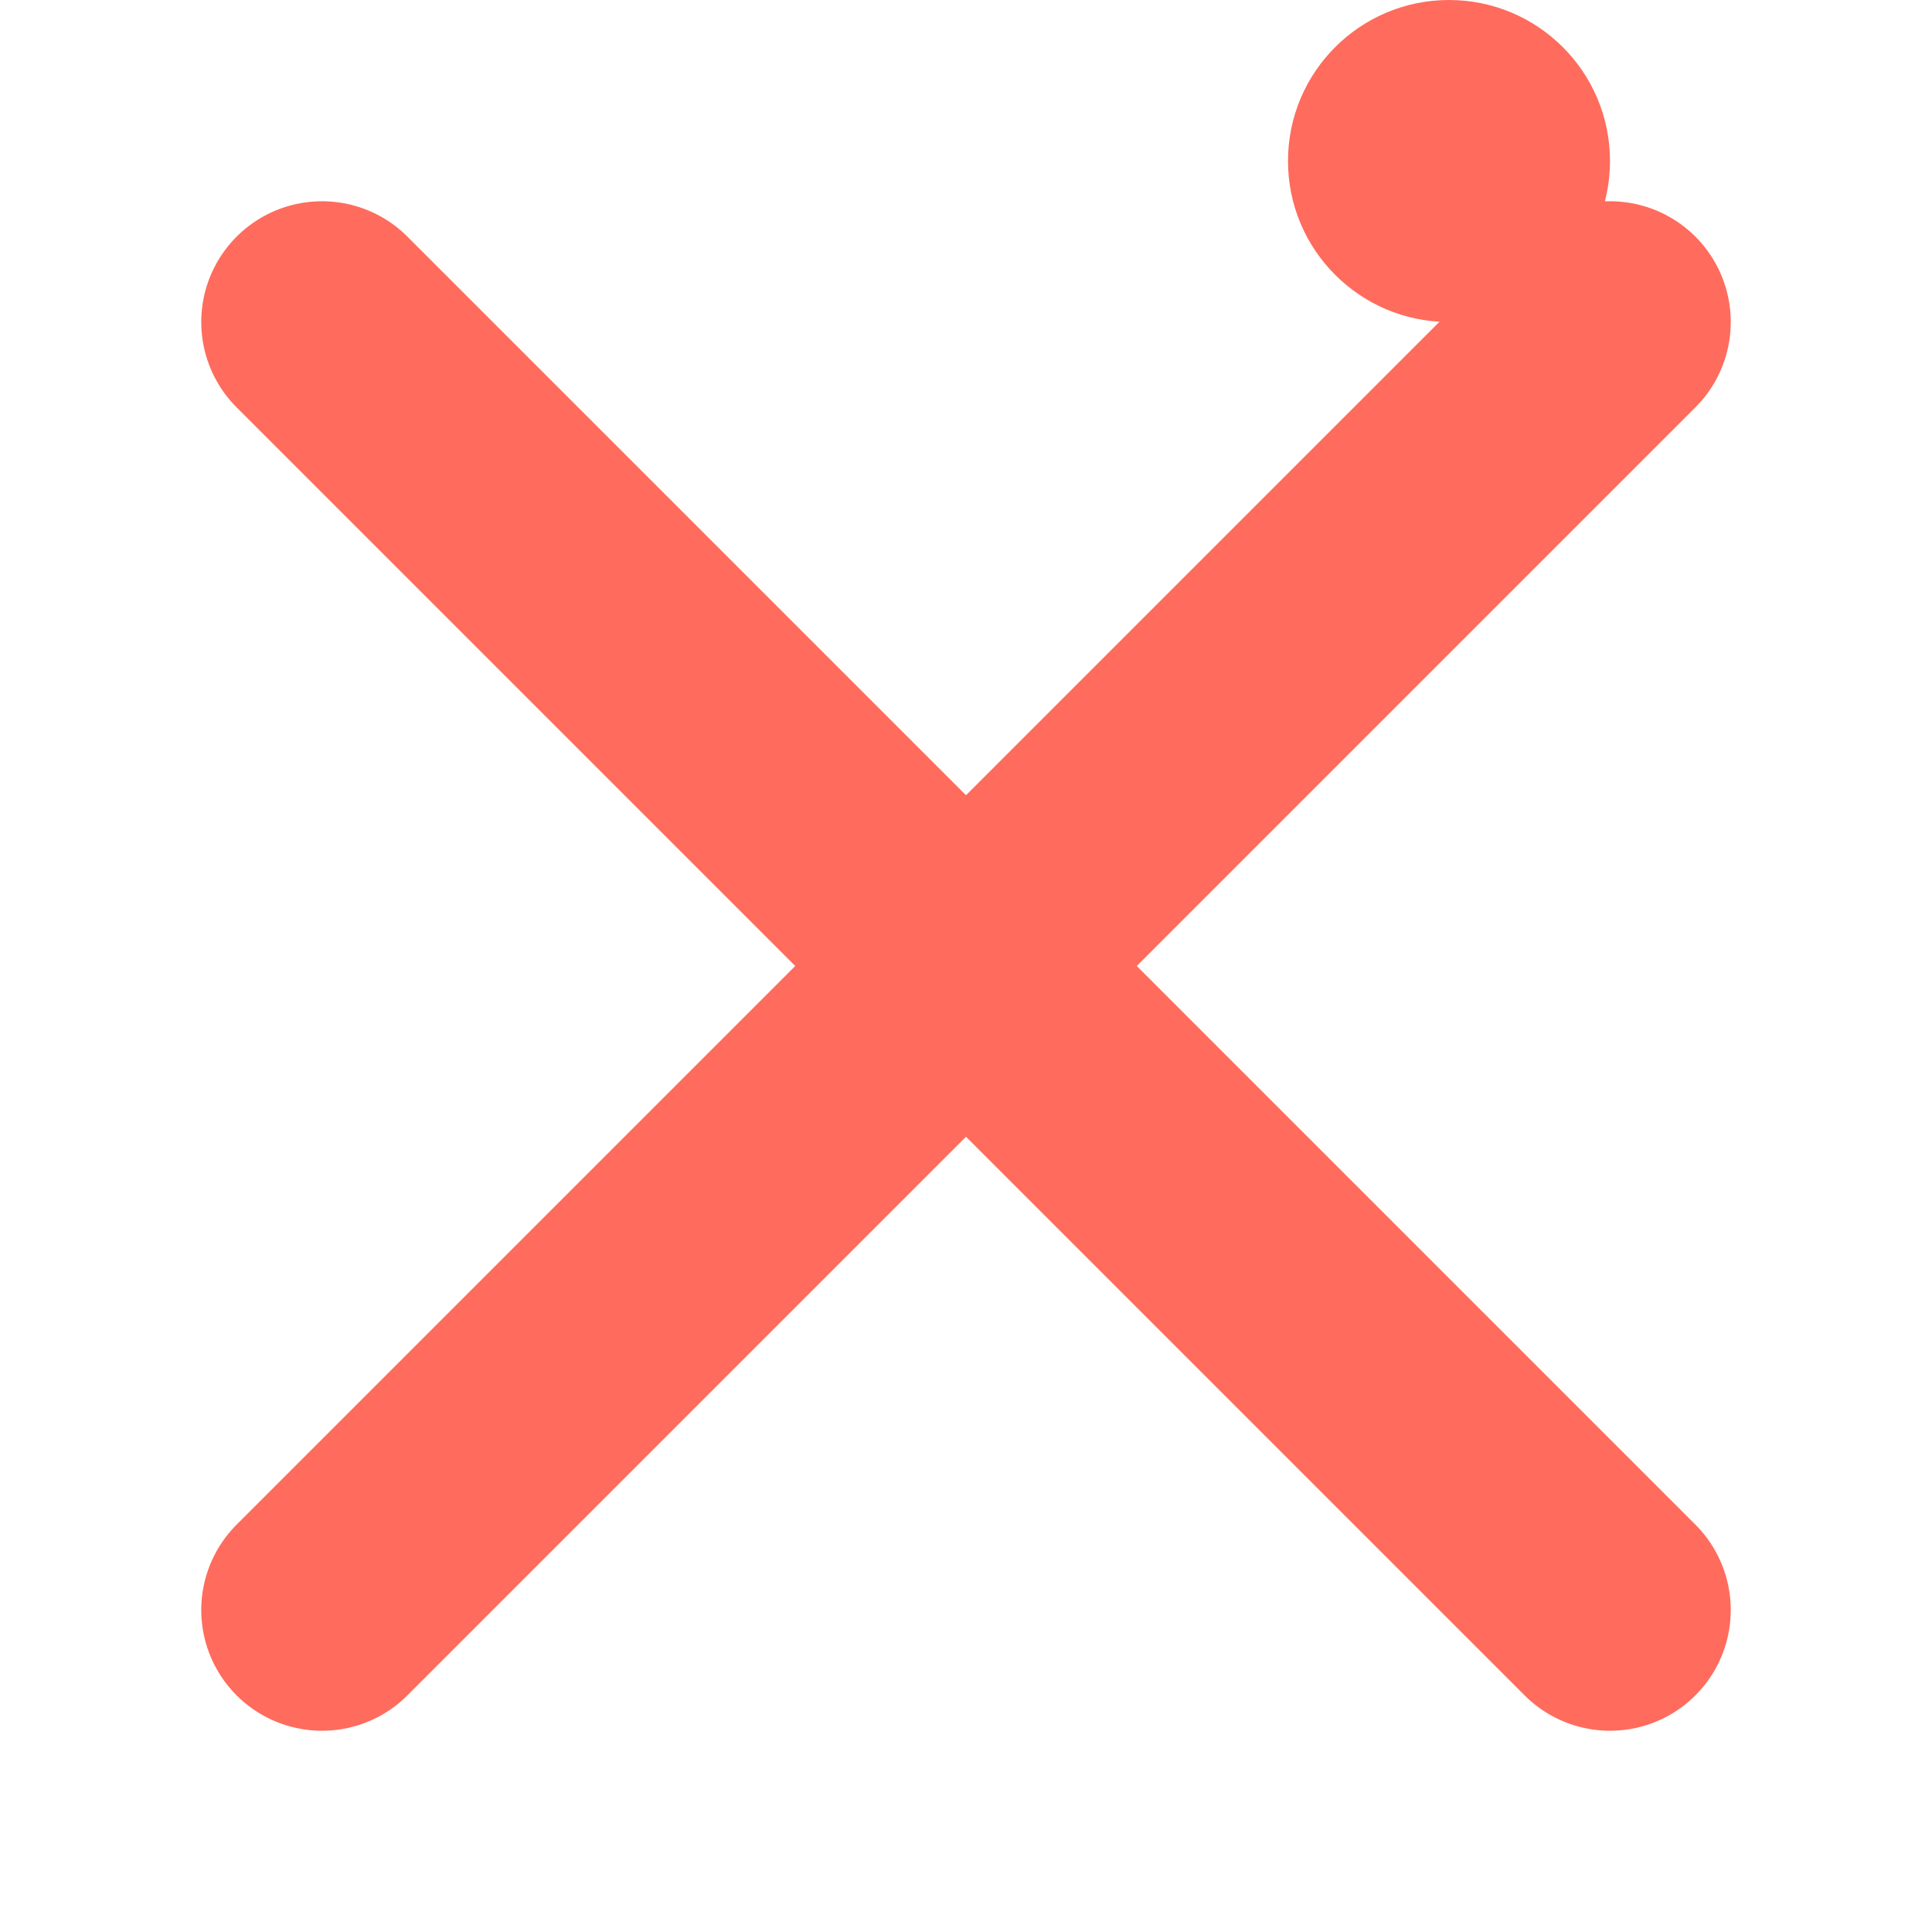
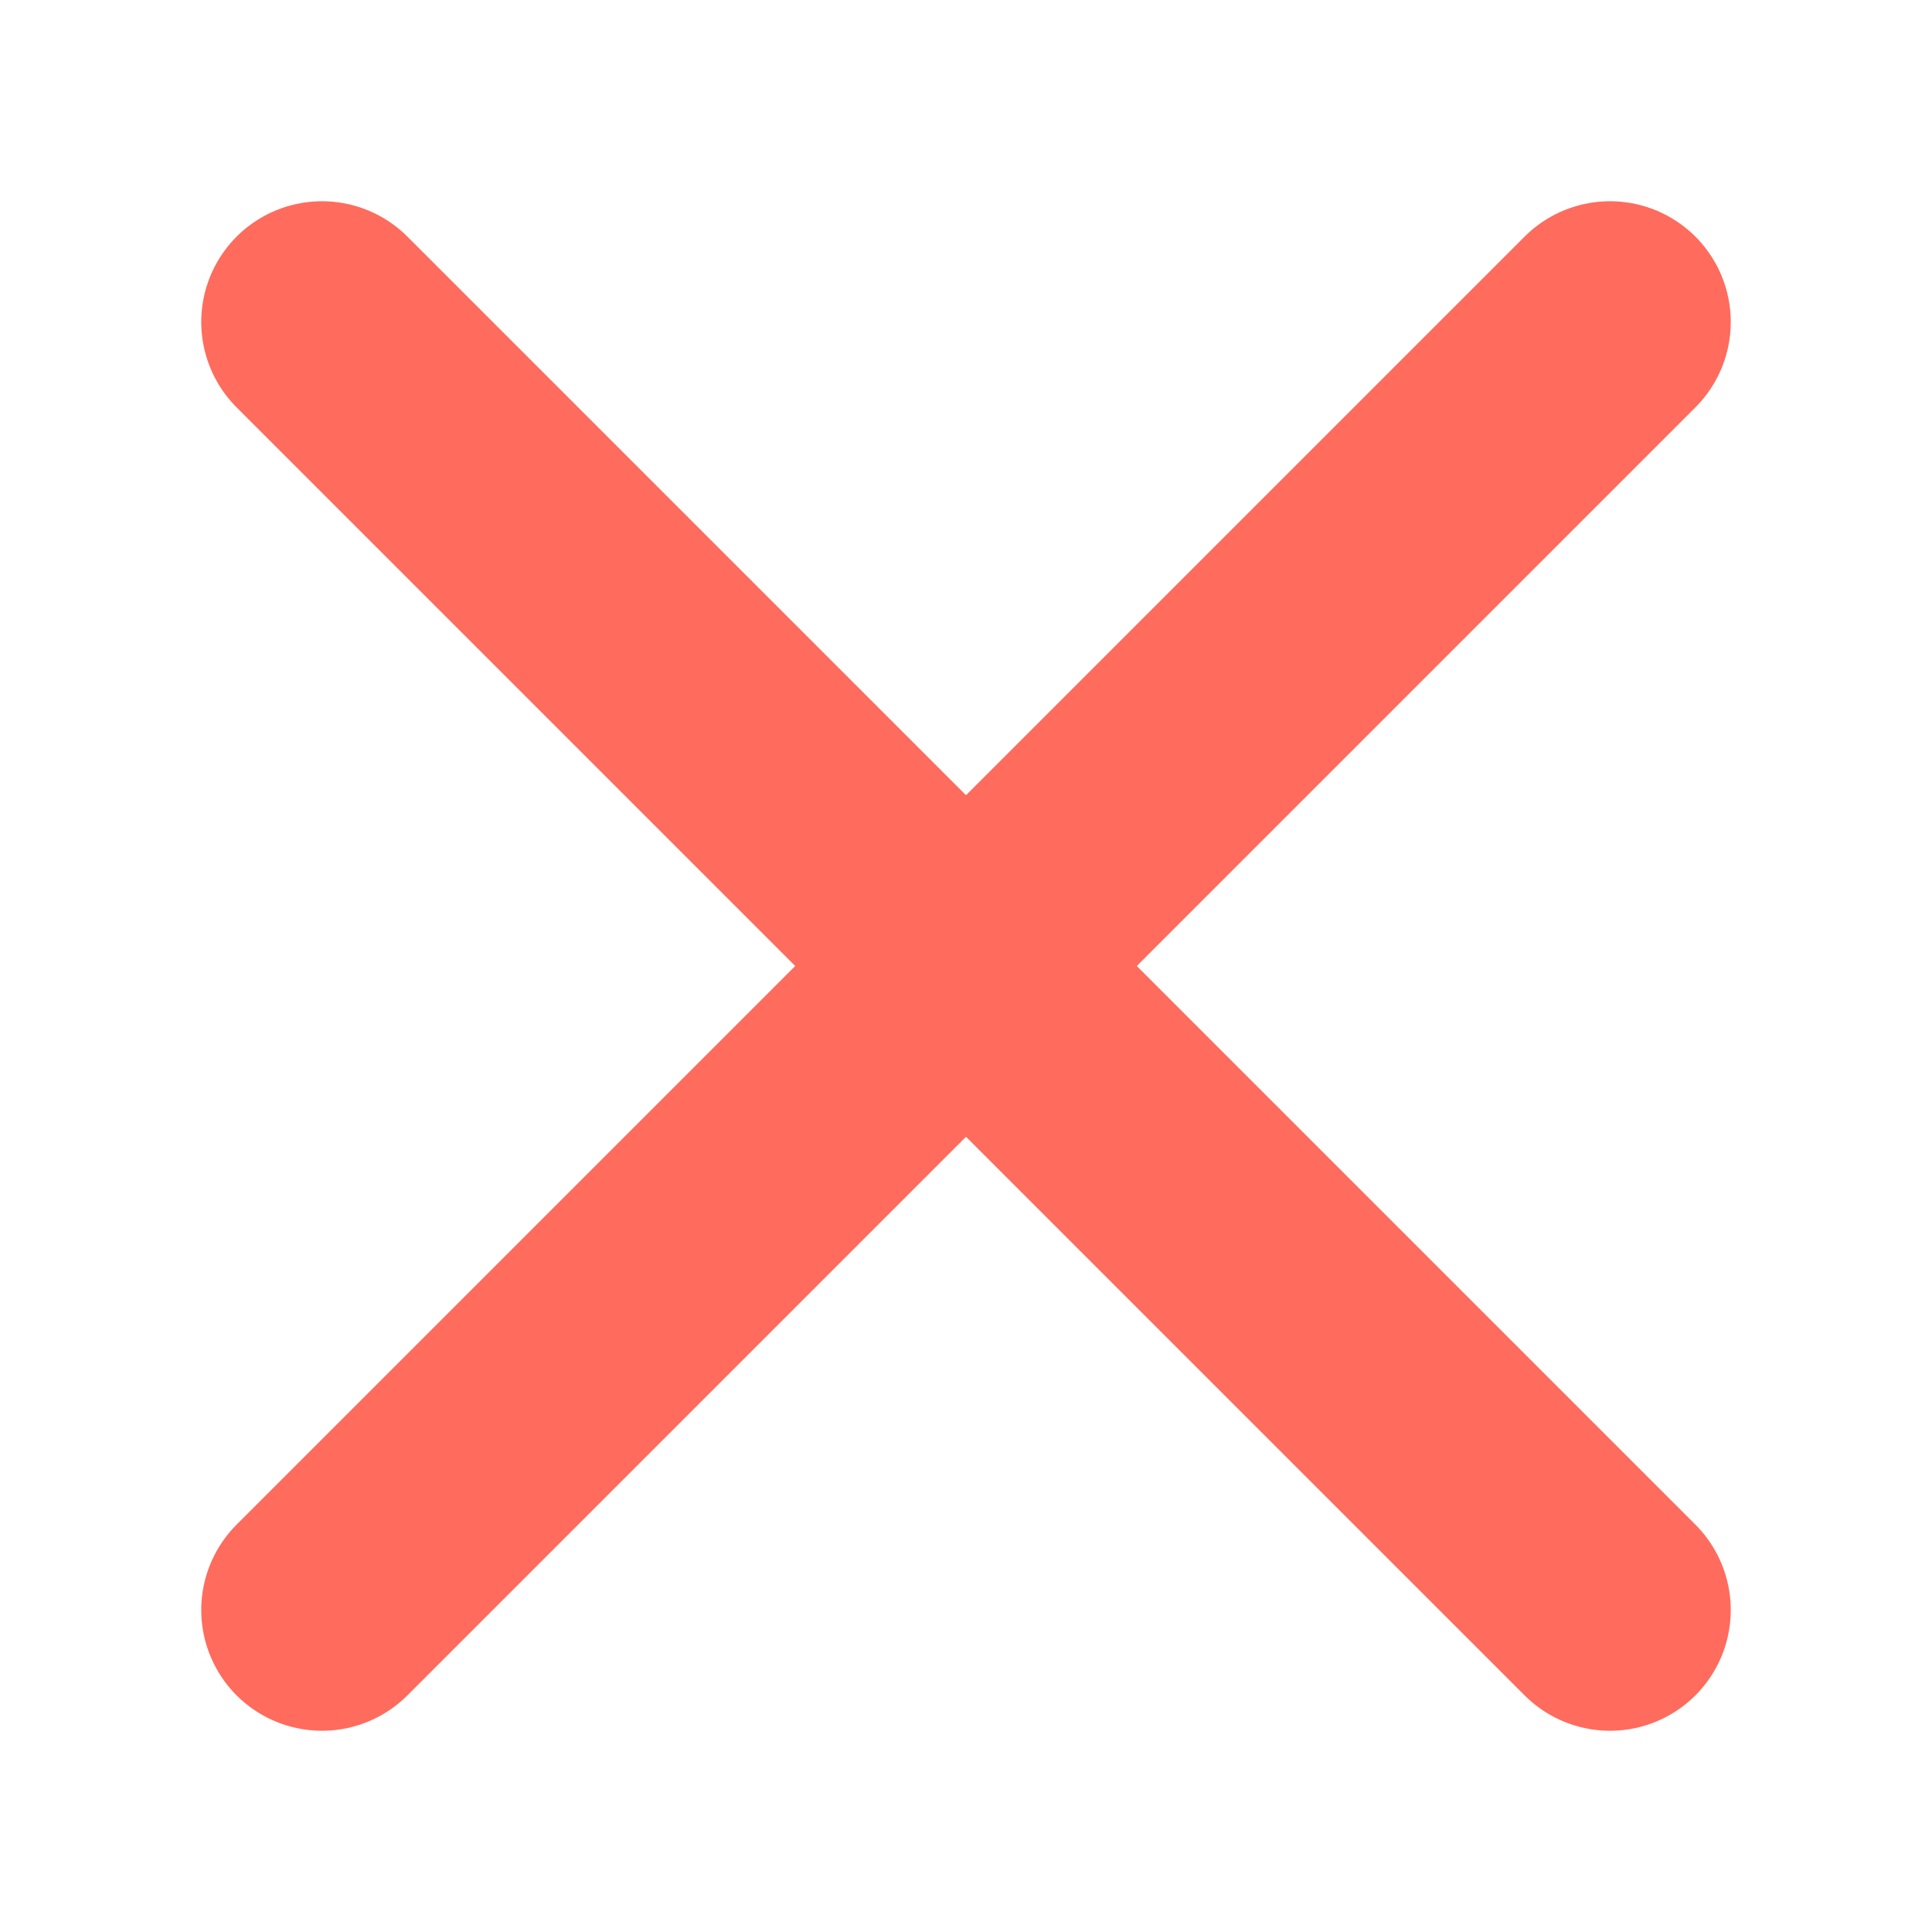
<svg xmlns="http://www.w3.org/2000/svg" width="24" height="24" viewBox="0 0 24 24">
-   <g transform="translate(12,12) rotate(0)">
-     <line x1="-8" y1="-8" x2="8" y2="8" stroke="#ff6b5c" stroke-width="3" stroke-linecap="round" />
-     <line x1="8" y1="-8" x2="-8" y2="8" stroke="#ff6b5c" stroke-width="3" stroke-linecap="round" />
-     <circle cx="6" cy="-10" r="2" fill="#ff6b5c" />
-   </g>
+   <line x1="4" y1="4" x2="20" y2="20" stroke="#ff6b5c" stroke-width="3" stroke-linecap="round" />
+   <line x1="20" y1="4" x2="4" y2="20" stroke="#ff6b5c" stroke-width="3" stroke-linecap="round" />
</svg>
